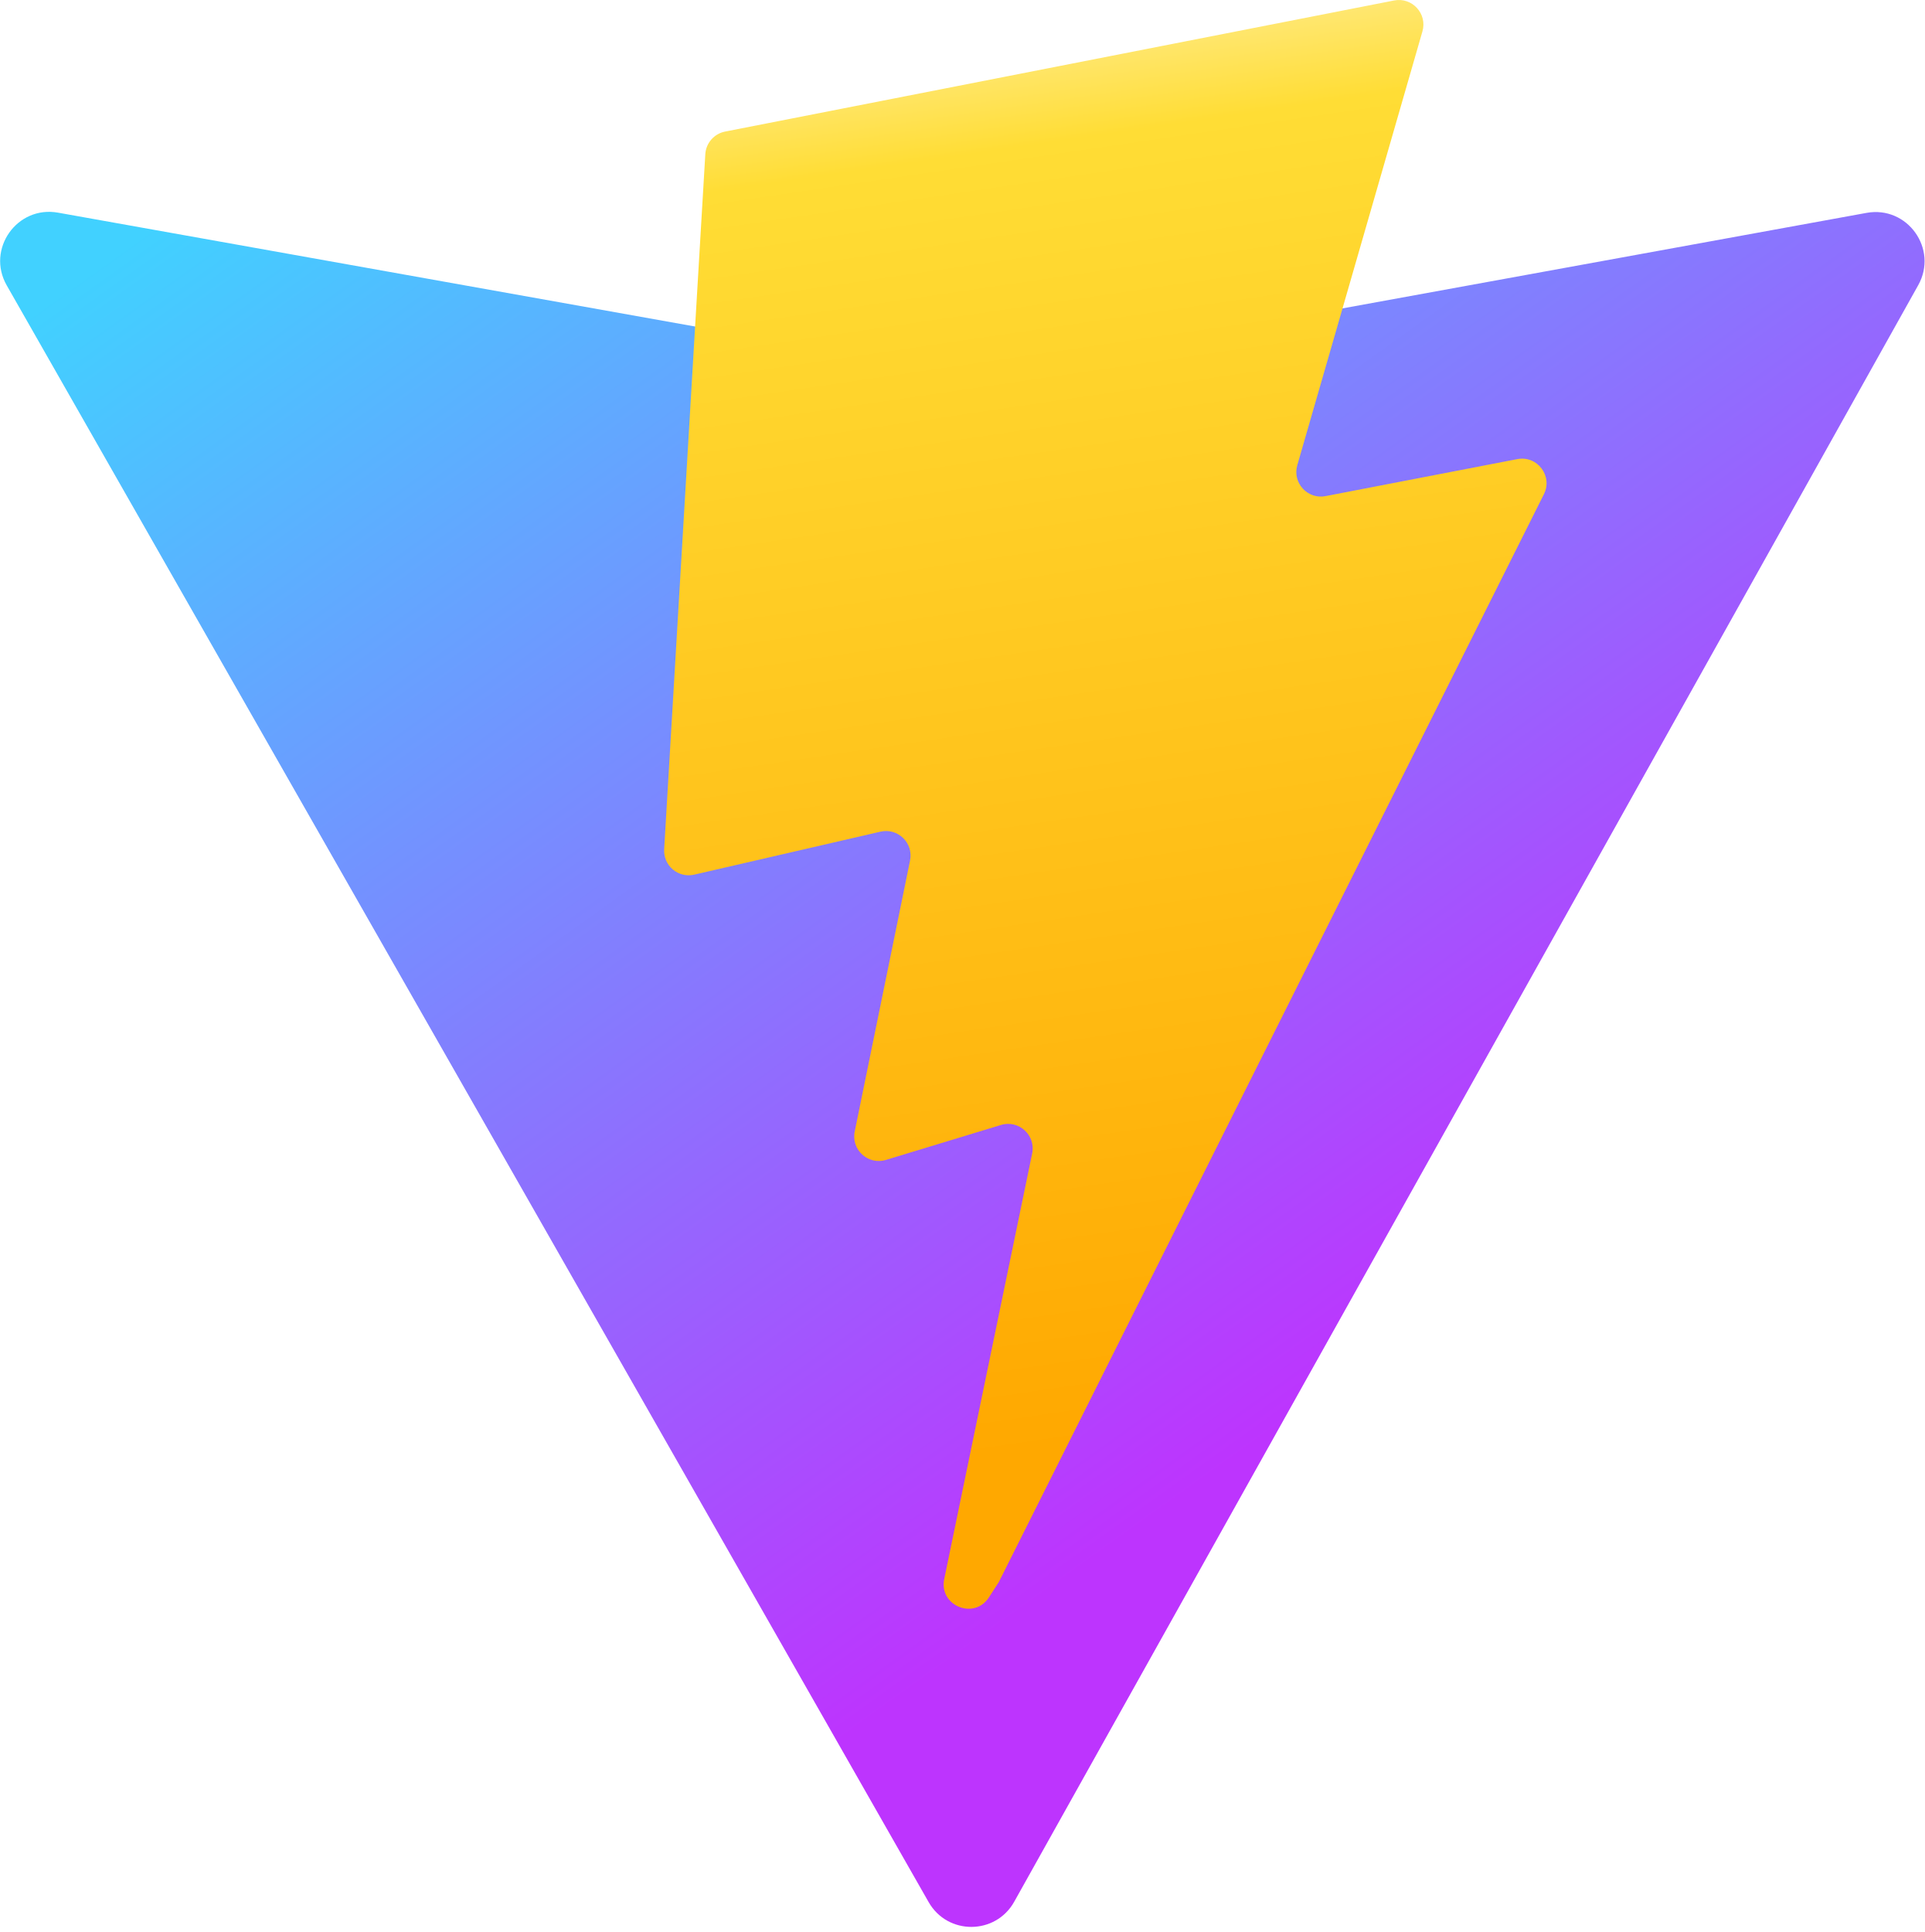
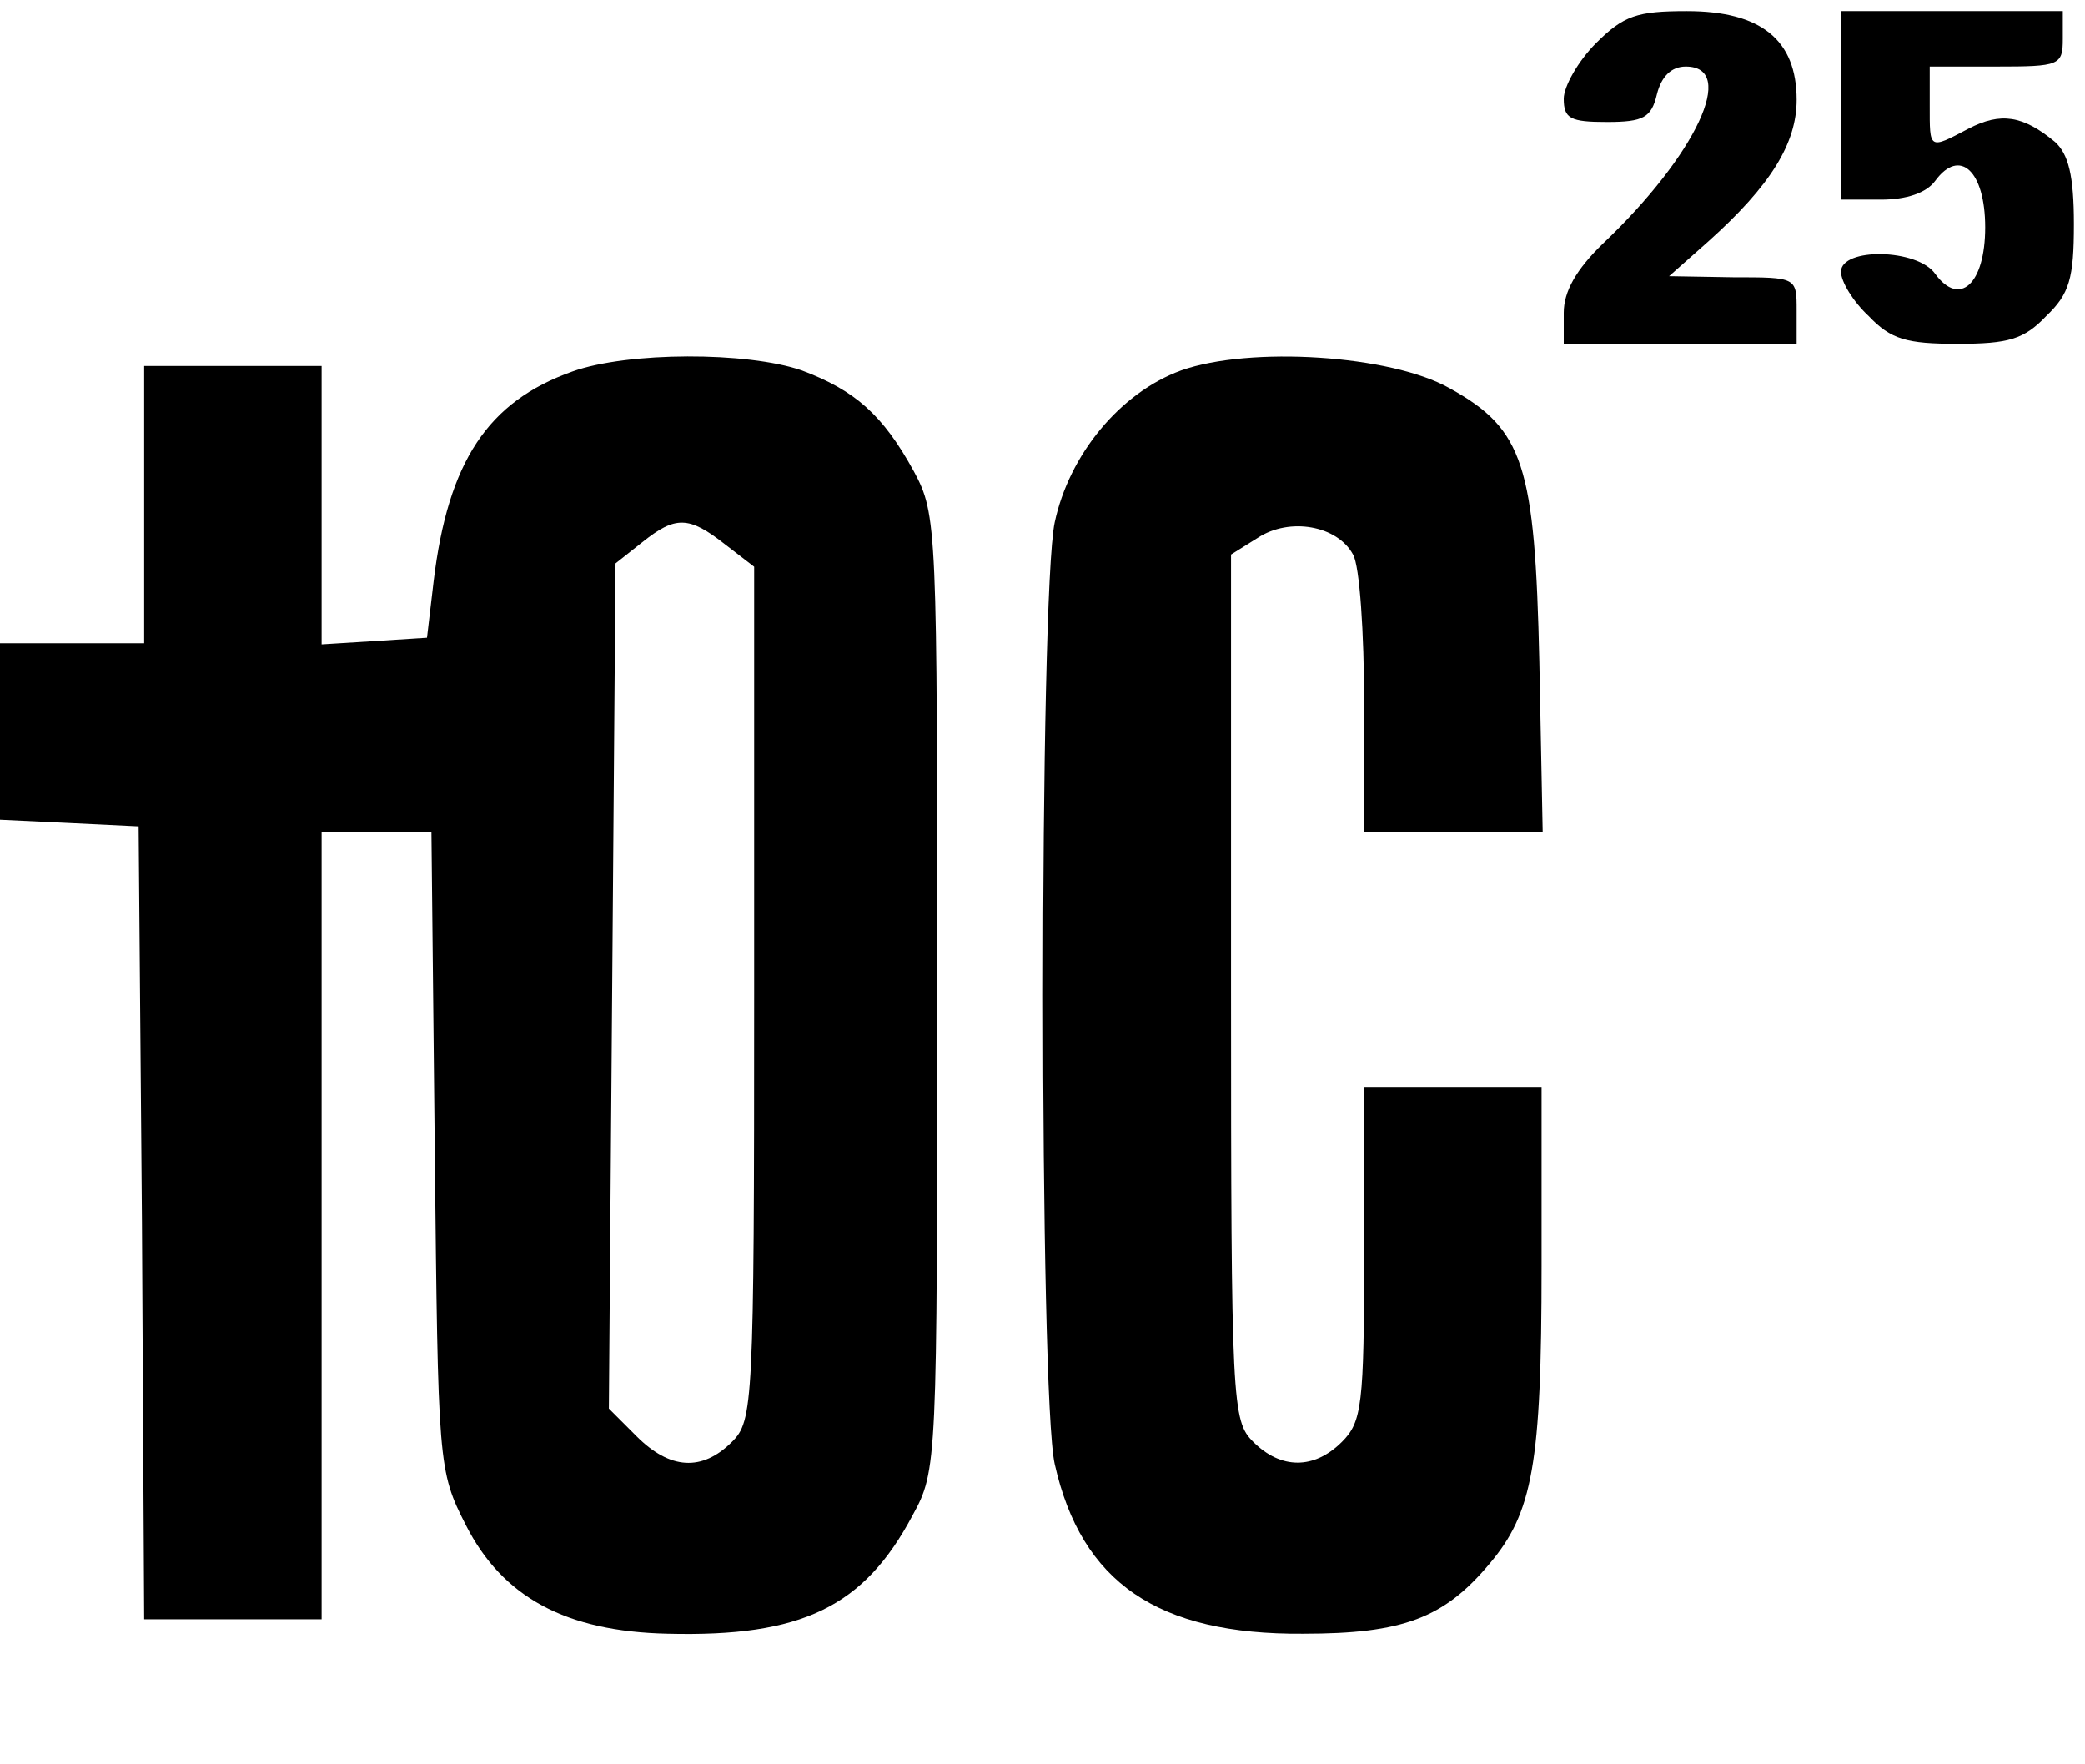
- <svg xmlns="http://www.w3.org/2000/svg" aria-hidden="true" role="img" class="iconify iconify--logos" width="31.88" height="32" preserveAspectRatio="xMidYMid meet" viewBox="0 0 256 257">
-   <defs>
-     <linearGradient id="IconifyId1813088fe1fbc01fb466" x1="-.828%" x2="57.636%" y1="7.652%" y2="78.411%">
-       <stop offset="0%" stop-color="#41D1FF" />
-       <stop offset="100%" stop-color="#BD34FE" />
-     </linearGradient>
-     <linearGradient id="IconifyId1813088fe1fbc01fb467" x1="43.376%" x2="50.316%" y1="2.242%" y2="89.03%">
-       <stop offset="0%" stop-color="#FFEA83" />
-       <stop offset="8.333%" stop-color="#FFDD35" />
-       <stop offset="100%" stop-color="#FFA800" />
-     </linearGradient>
-   </defs>
-   <path fill="url(#IconifyId1813088fe1fbc01fb466)" d="M255.153 37.938L134.897 252.976c-2.483 4.44-8.862 4.466-11.382.048L.875 37.958c-2.746-4.814 1.371-10.646 6.827-9.67l120.385 21.517a6.537 6.537 0 0 0 2.322-.004l117.867-21.483c5.438-.991 9.574 4.796 6.877 9.62Z" />
-   <path fill="url(#IconifyId1813088fe1fbc01fb467)" d="M185.432.063L96.44 17.501a3.268 3.268 0 0 0-2.634 3.014l-5.474 92.456a3.268 3.268 0 0 0 3.997 3.378l24.777-5.718c2.318-.535 4.413 1.507 3.936 3.838l-7.361 36.047c-.495 2.426 1.782 4.5 4.151 3.78l15.304-4.649c2.372-.72 4.652 1.36 4.15 3.788l-11.698 56.621c-.732 3.542 3.979 5.473 5.943 2.437l1.313-2.028l72.516-144.72c1.215-2.423-.88-5.186-3.54-4.672l-25.505 4.922c-2.396.462-4.435-1.77-3.759-4.114l16.646-57.705c.677-2.35-1.37-4.583-3.769-4.113Z" />
+ <svg xmlns="http://www.w3.org/2000/svg" version="1.0" width="188pt" height="159pt" viewBox="0 0 188 159" preserveAspectRatio="xMidYMid meet">
+   <g transform="translate(0,159) scale(0.1,-0.1)" fill="#000000" stroke="none">
+     <path d="M1439 1551 c-16 -16 -29 -39 -29 -50 0 -18 6 -21 39 -21 33 0 40 4 45 25 4 16 13 25 26 25 47 0 9 -80 -74 -159 -25 -24 -36 -44 -36 -63 l0 -28 105 0 105 0 0 30 c0 30 0 30 -57 30 l-58 1 35 31 c57 51 80 89 80 128 0 54 -32 80 -99 80 -45 0 -57 -4 -82 -29z" />
+     <path d="M1660 1495 l0 -85 36 0 c23 0 41 6 49 17 22 30 45 9 45 -42 0 -51 -23 -72 -45 -42 -16 23 -85 24 -85 2 0 -9 11 -27 25 -40 20 -21 34 -25 80 -25 46 0 60 4 80 25 21 20 25 34 25 83 0 44 -5 63 -17 74 -29 24 -49 27 -78 12 -36 -19 -35 -19 -35 21 l0 35 60 0 c57 0 60 1 60 25 l0 25 -100 0 -100 0 0 -85z" />
+     <path d="M516 1255 c-76 -27 -112 -81 -125 -189 l-6 -51 -47 -3 -48 -3 0 125 0 126 -80 0 -80 0 0 -125 0 -125 -65 0 -65 0 0 -80 0 -79 63 -3 62 -3 3 -357 2 -358 80 0 80 0 0 355 0 355 50 0 49 0 3 -287 c3 -284 3 -289 28 -338 33 -65 90 -96 182 -98 121 -3 177 24 221 107 22 40 22 47 22 471 0 420 0 431 -21 470 -28 51 -53 73 -101 91 -49 17 -157 17 -207 -1z m138 -156 l26 -20 0 -385 c0 -371 -1 -385 -20 -404 -27 -27 -56 -25 -86 5 l-25 25 3 381 3 381 24 19 c30 24 42 24 75 -2z" />
+     <path d="M1065 1256 c-55 -20 -101 -76 -114 -137 -14 -65 -14 -788 0 -849 24 -107 93 -154 224 -153 90 0 127 14 168 63 39 46 47 90 47 268 l0 162 -80 0 -80 0 0 -150 c0 -137 -2 -152 -20 -170 -25 -25 -55 -25 -80 0 -19 19 -20 33 -20 410 l0 390 24 15 c29 19 72 11 86 -15 6 -10 10 -71 10 -134 l0 -116 81 0 80 0 -3 153 c-4 178 -14 210 -81 247 -53 30 -180 38 -242 16z" />
+   </g>
</svg>
